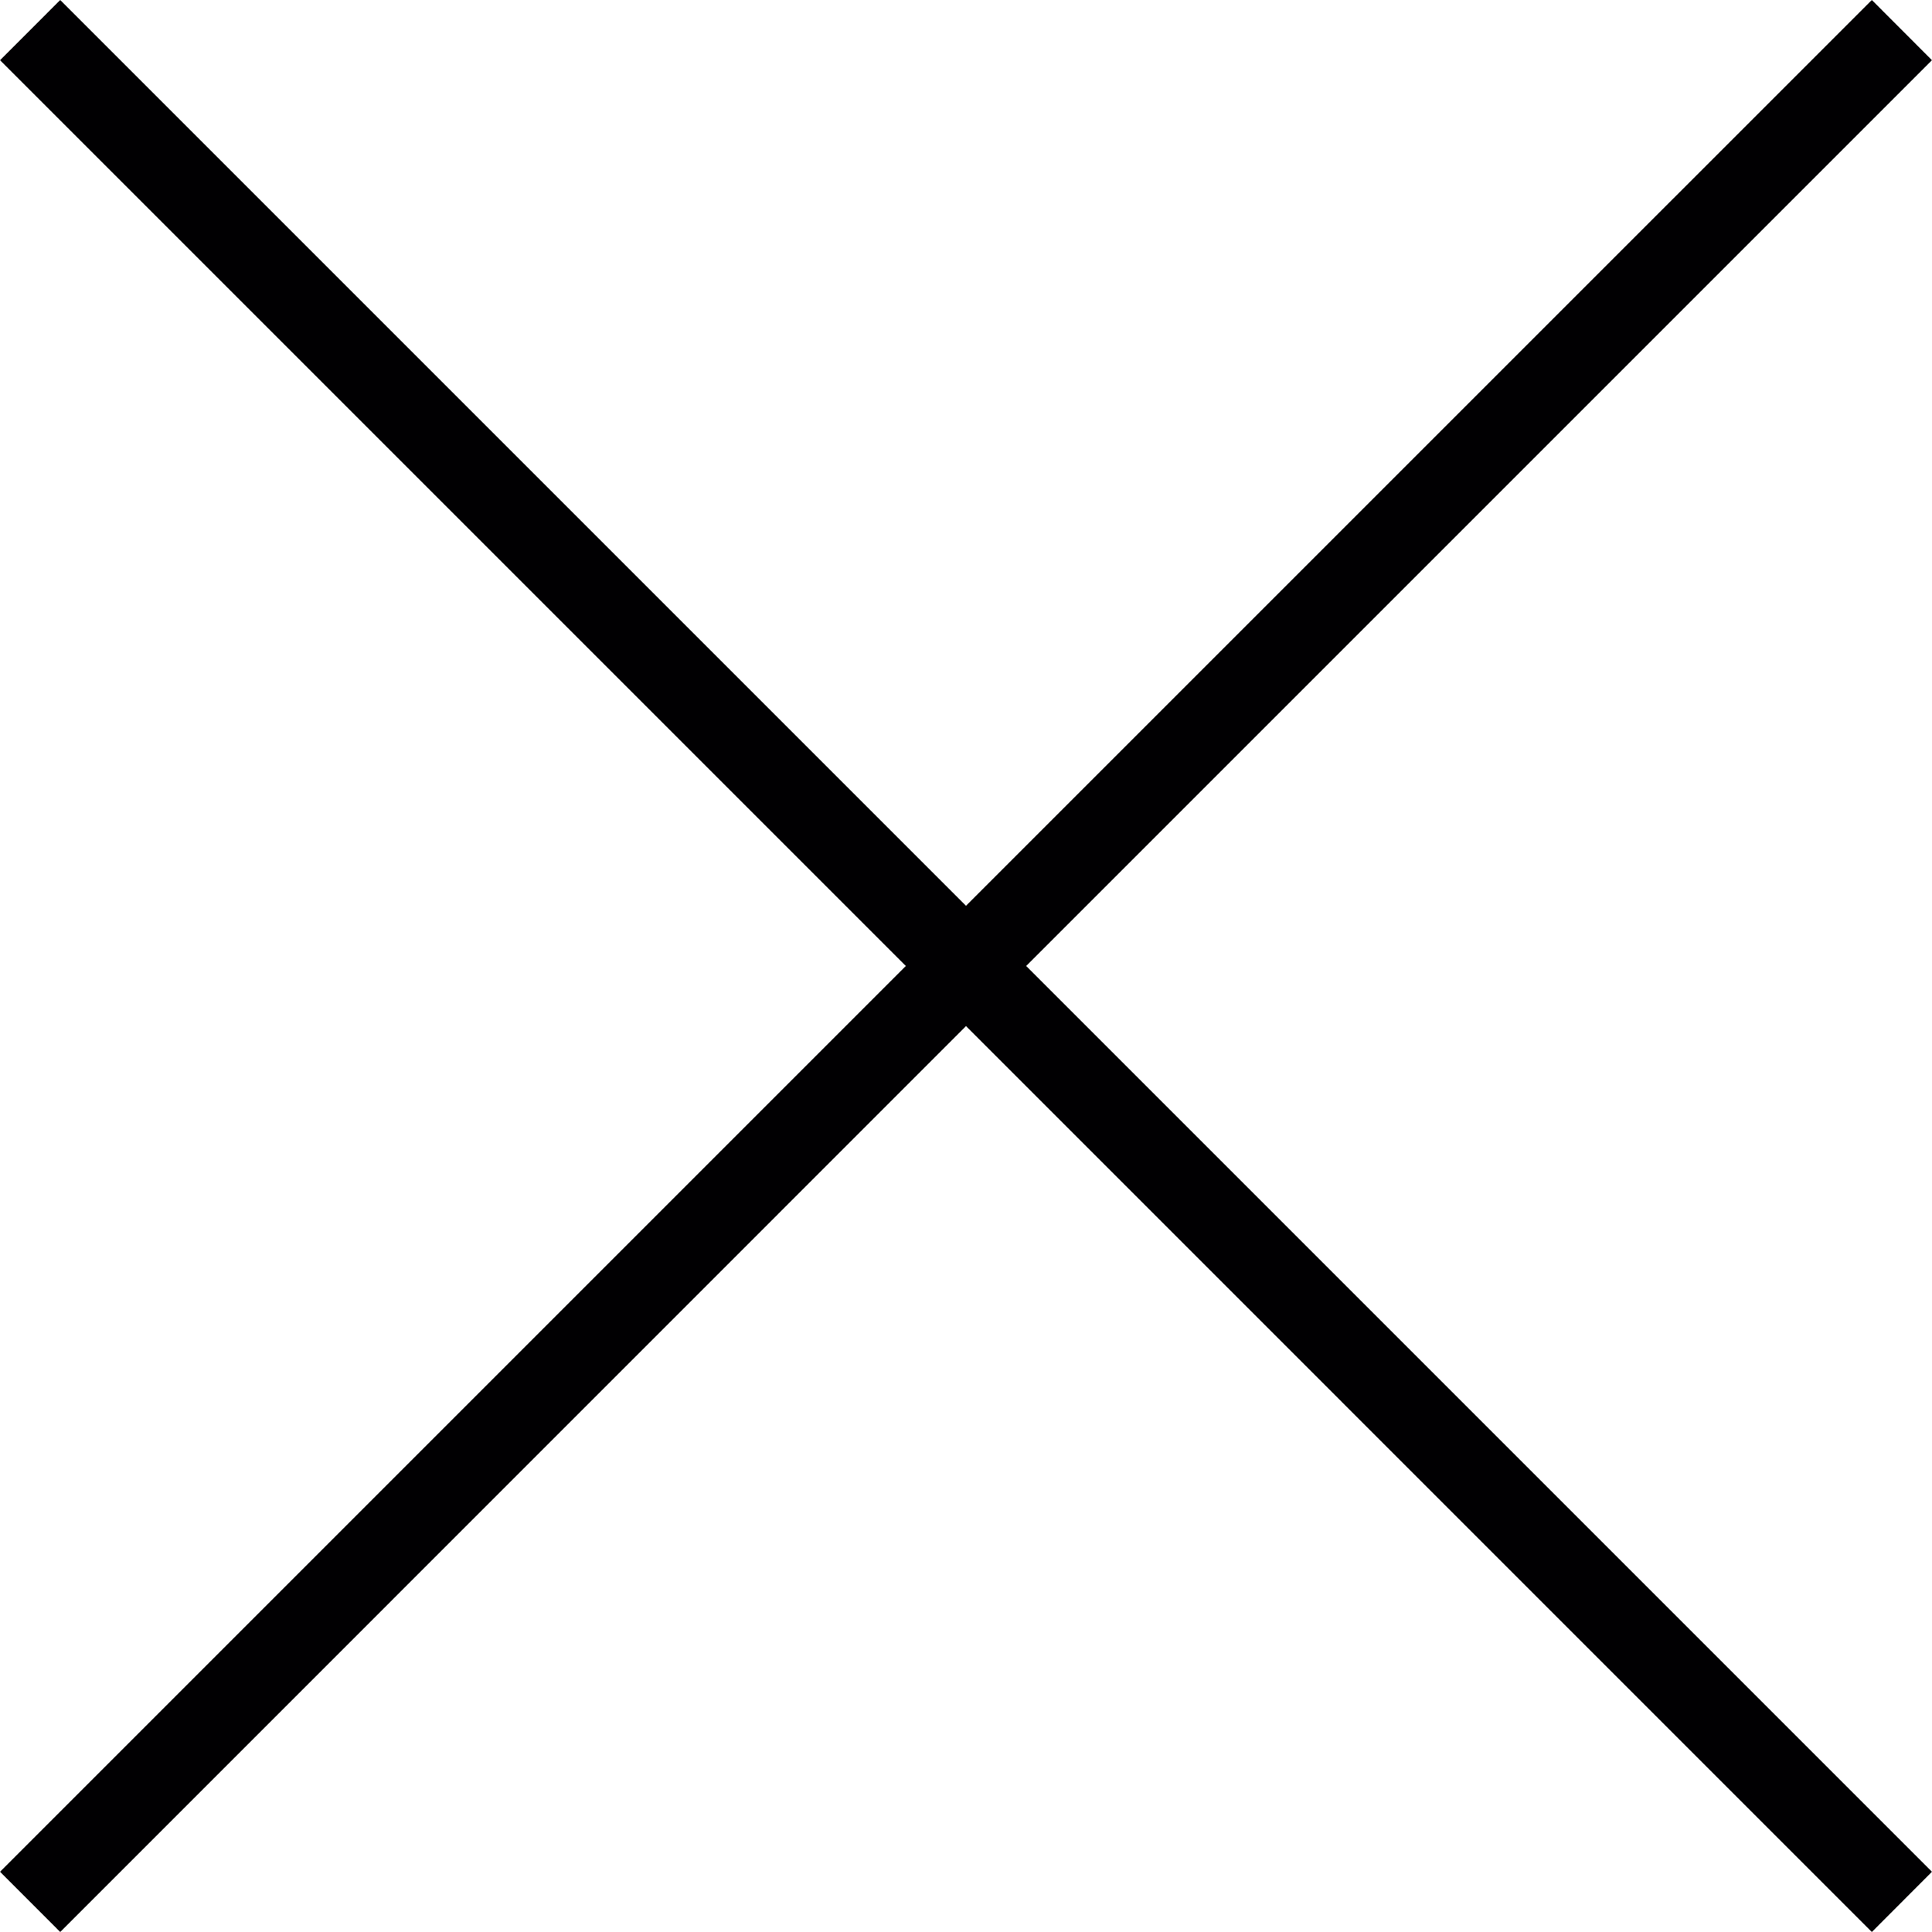
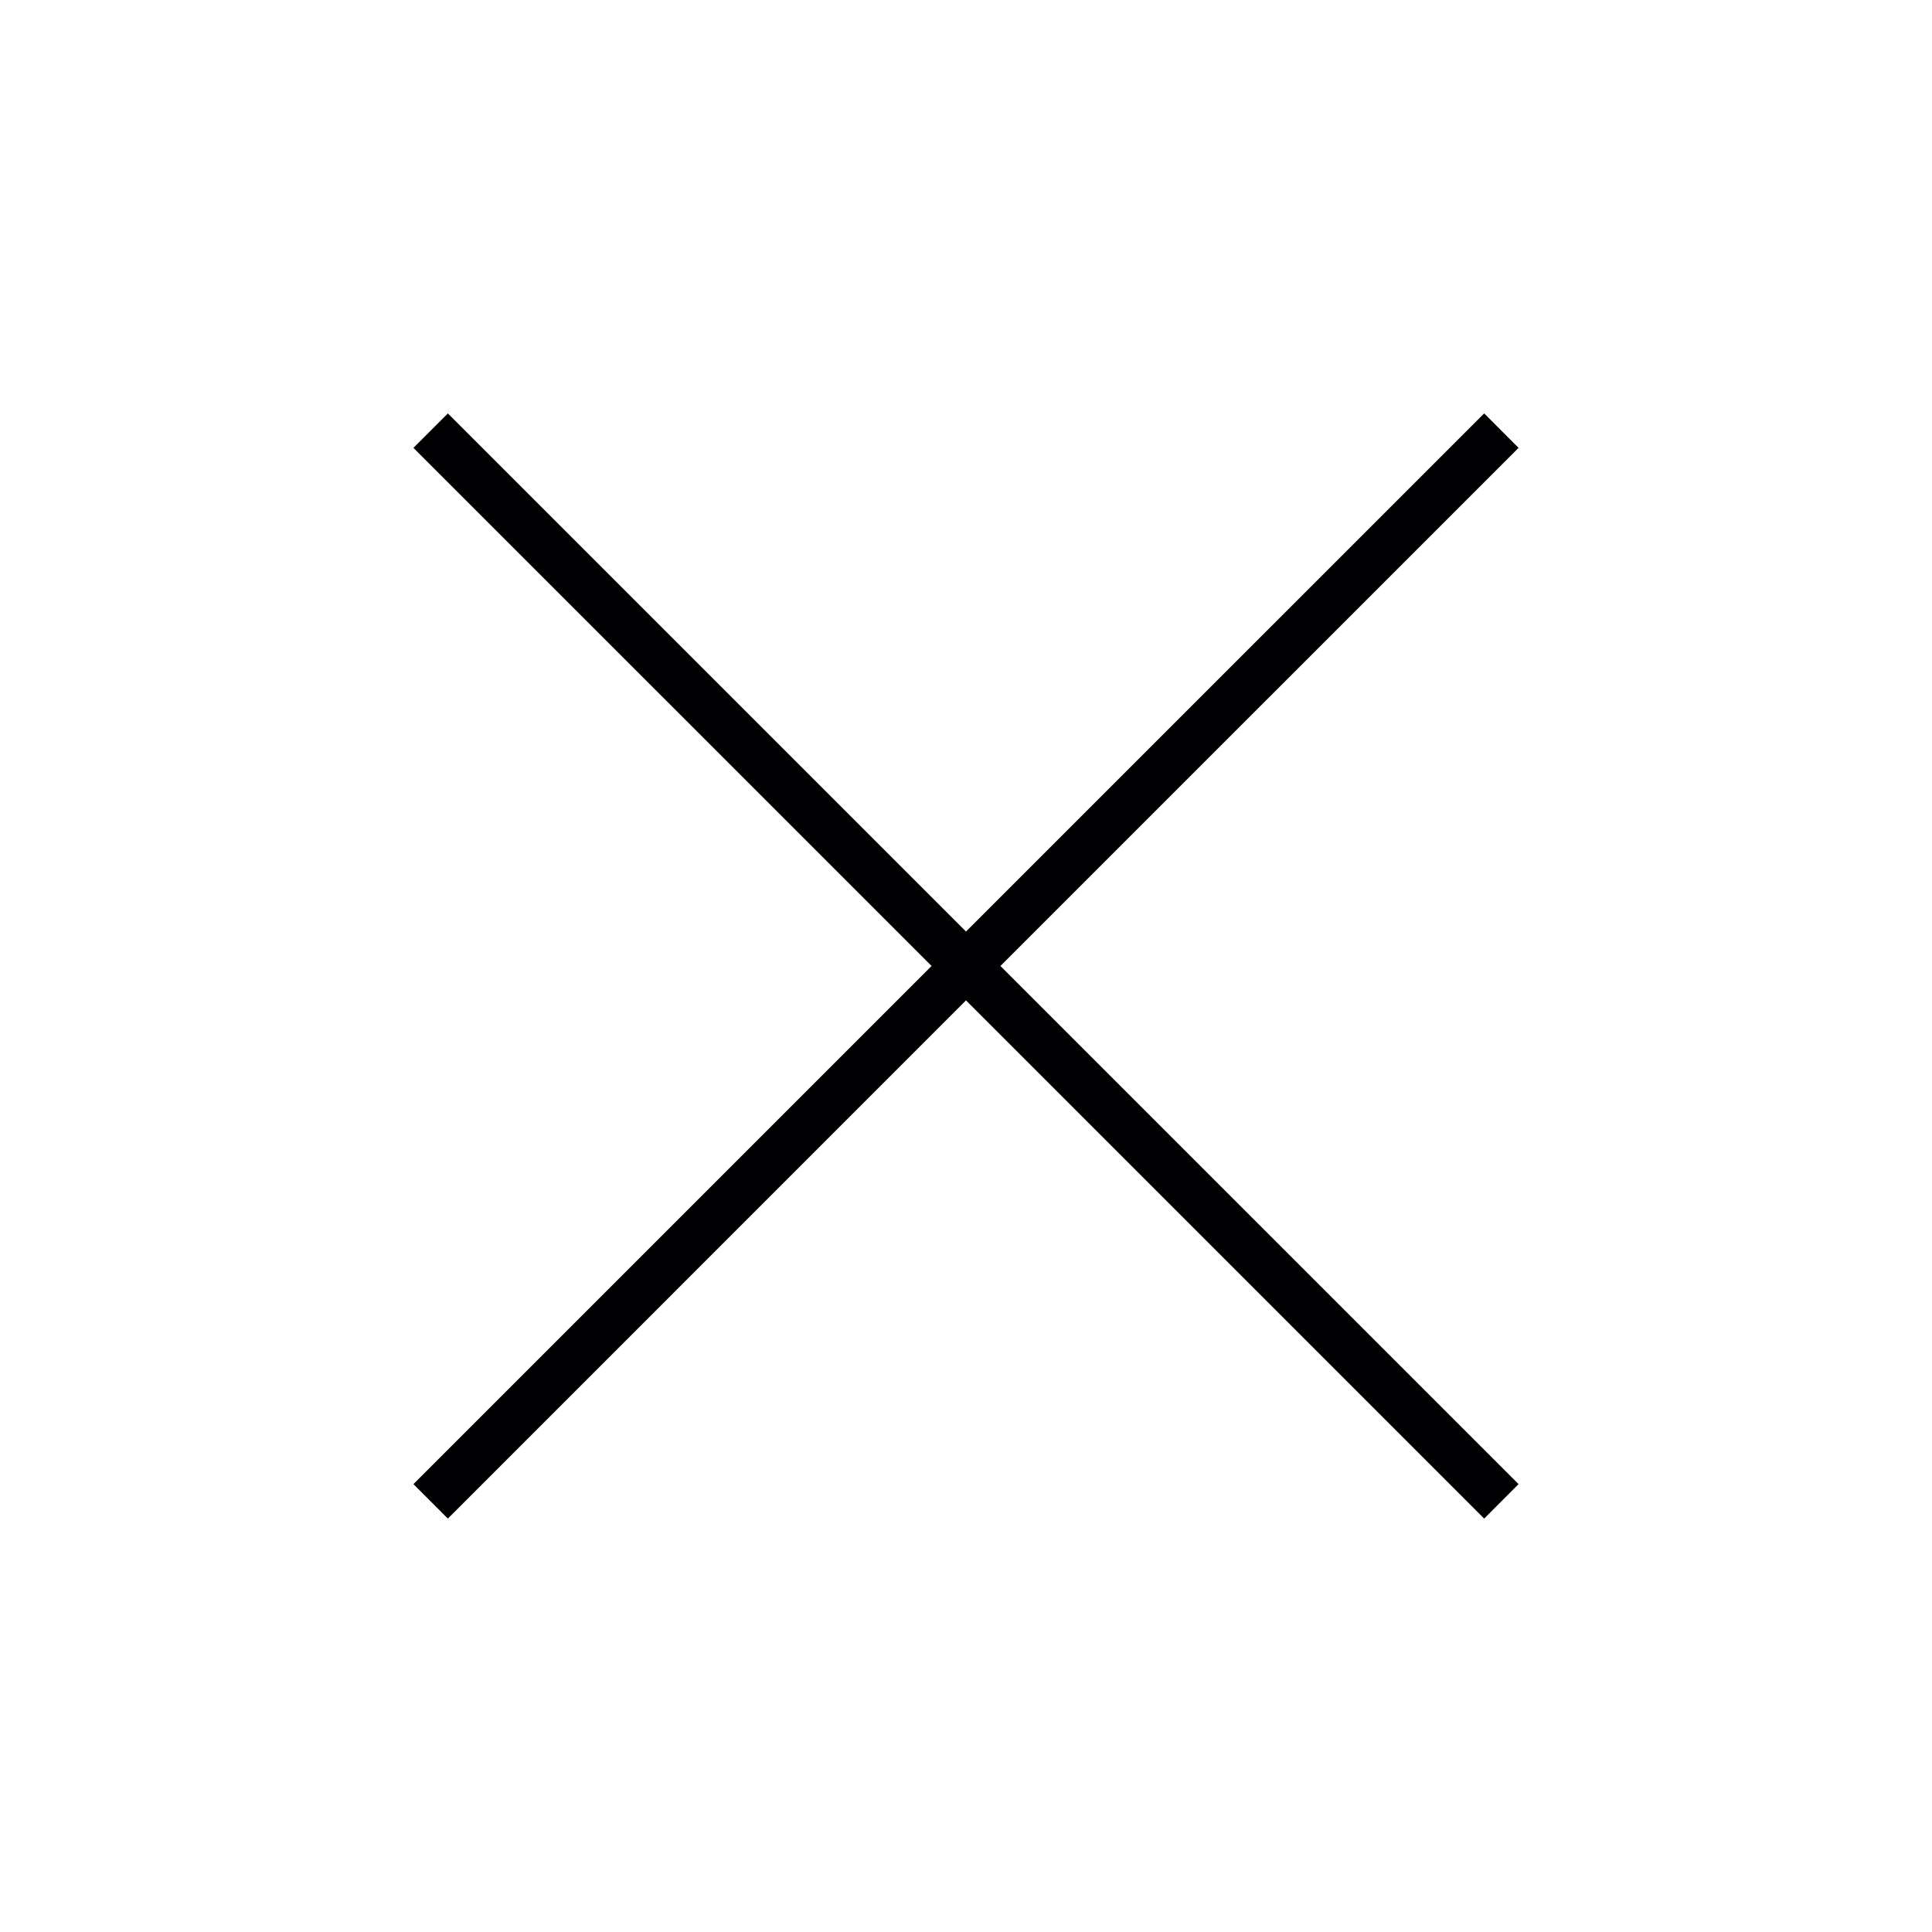
<svg xmlns="http://www.w3.org/2000/svg" version="1.1" id="Capa_1" x="0px" y="0px" viewBox="0 0 224.512 224.512" style="enable-background:new 0 0 224.512 224.512;" xml:space="preserve">
-   <g>
-     <polygon style="fill:#010002;" points="224.507,6.997 217.521,0 112.256,105.258 6.998,0 0.005,6.997 105.263,112.254    0.005,217.512 6.998,224.512 112.256,119.24 217.521,224.512 224.507,217.512 119.249,112.254  " />
+   <defs id="defs39" />
+   <g id="g3" transform="matrix(0.5720339,0,0,0.5720339,48.04176,48.04176)">
+     <polygon style="fill:#010002" points="217.521,0 112.256,105.258 6.998,0 0.005,6.997 105.263,112.254 0.005,217.512 6.998,224.512 112.256,119.24 217.521,224.512 224.507,217.512 119.249,112.254 224.507,6.997 " id="polygon5" />
  </g>
-   <g>
- </g>
-   <g>
- </g>
-   <g>
- </g>
-   <g>
- </g>
-   <g>
- </g>
-   <g>
- </g>
-   <g>
- </g>
-   <g>
- </g>
-   <g>
- </g>
-   <g>
- </g>
-   <g>
- </g>
-   <g>
- </g>
-   <g>
- </g>
-   <g>
- </g>
-   <g>
- </g>
+   <g id="g7" />
+   <g id="g9" />
+   <g id="g11" />
+   <g id="g13" />
+   <g id="g15" />
+   <g id="g17" />
+   <g id="g19" />
+   <g id="g21" />
+   <g id="g23" />
+   <g id="g25" />
+   <g id="g27" />
+   <g id="g29" />
+   <g id="g31" />
+   <g id="g33" />
+   <g id="g35" />
</svg>
